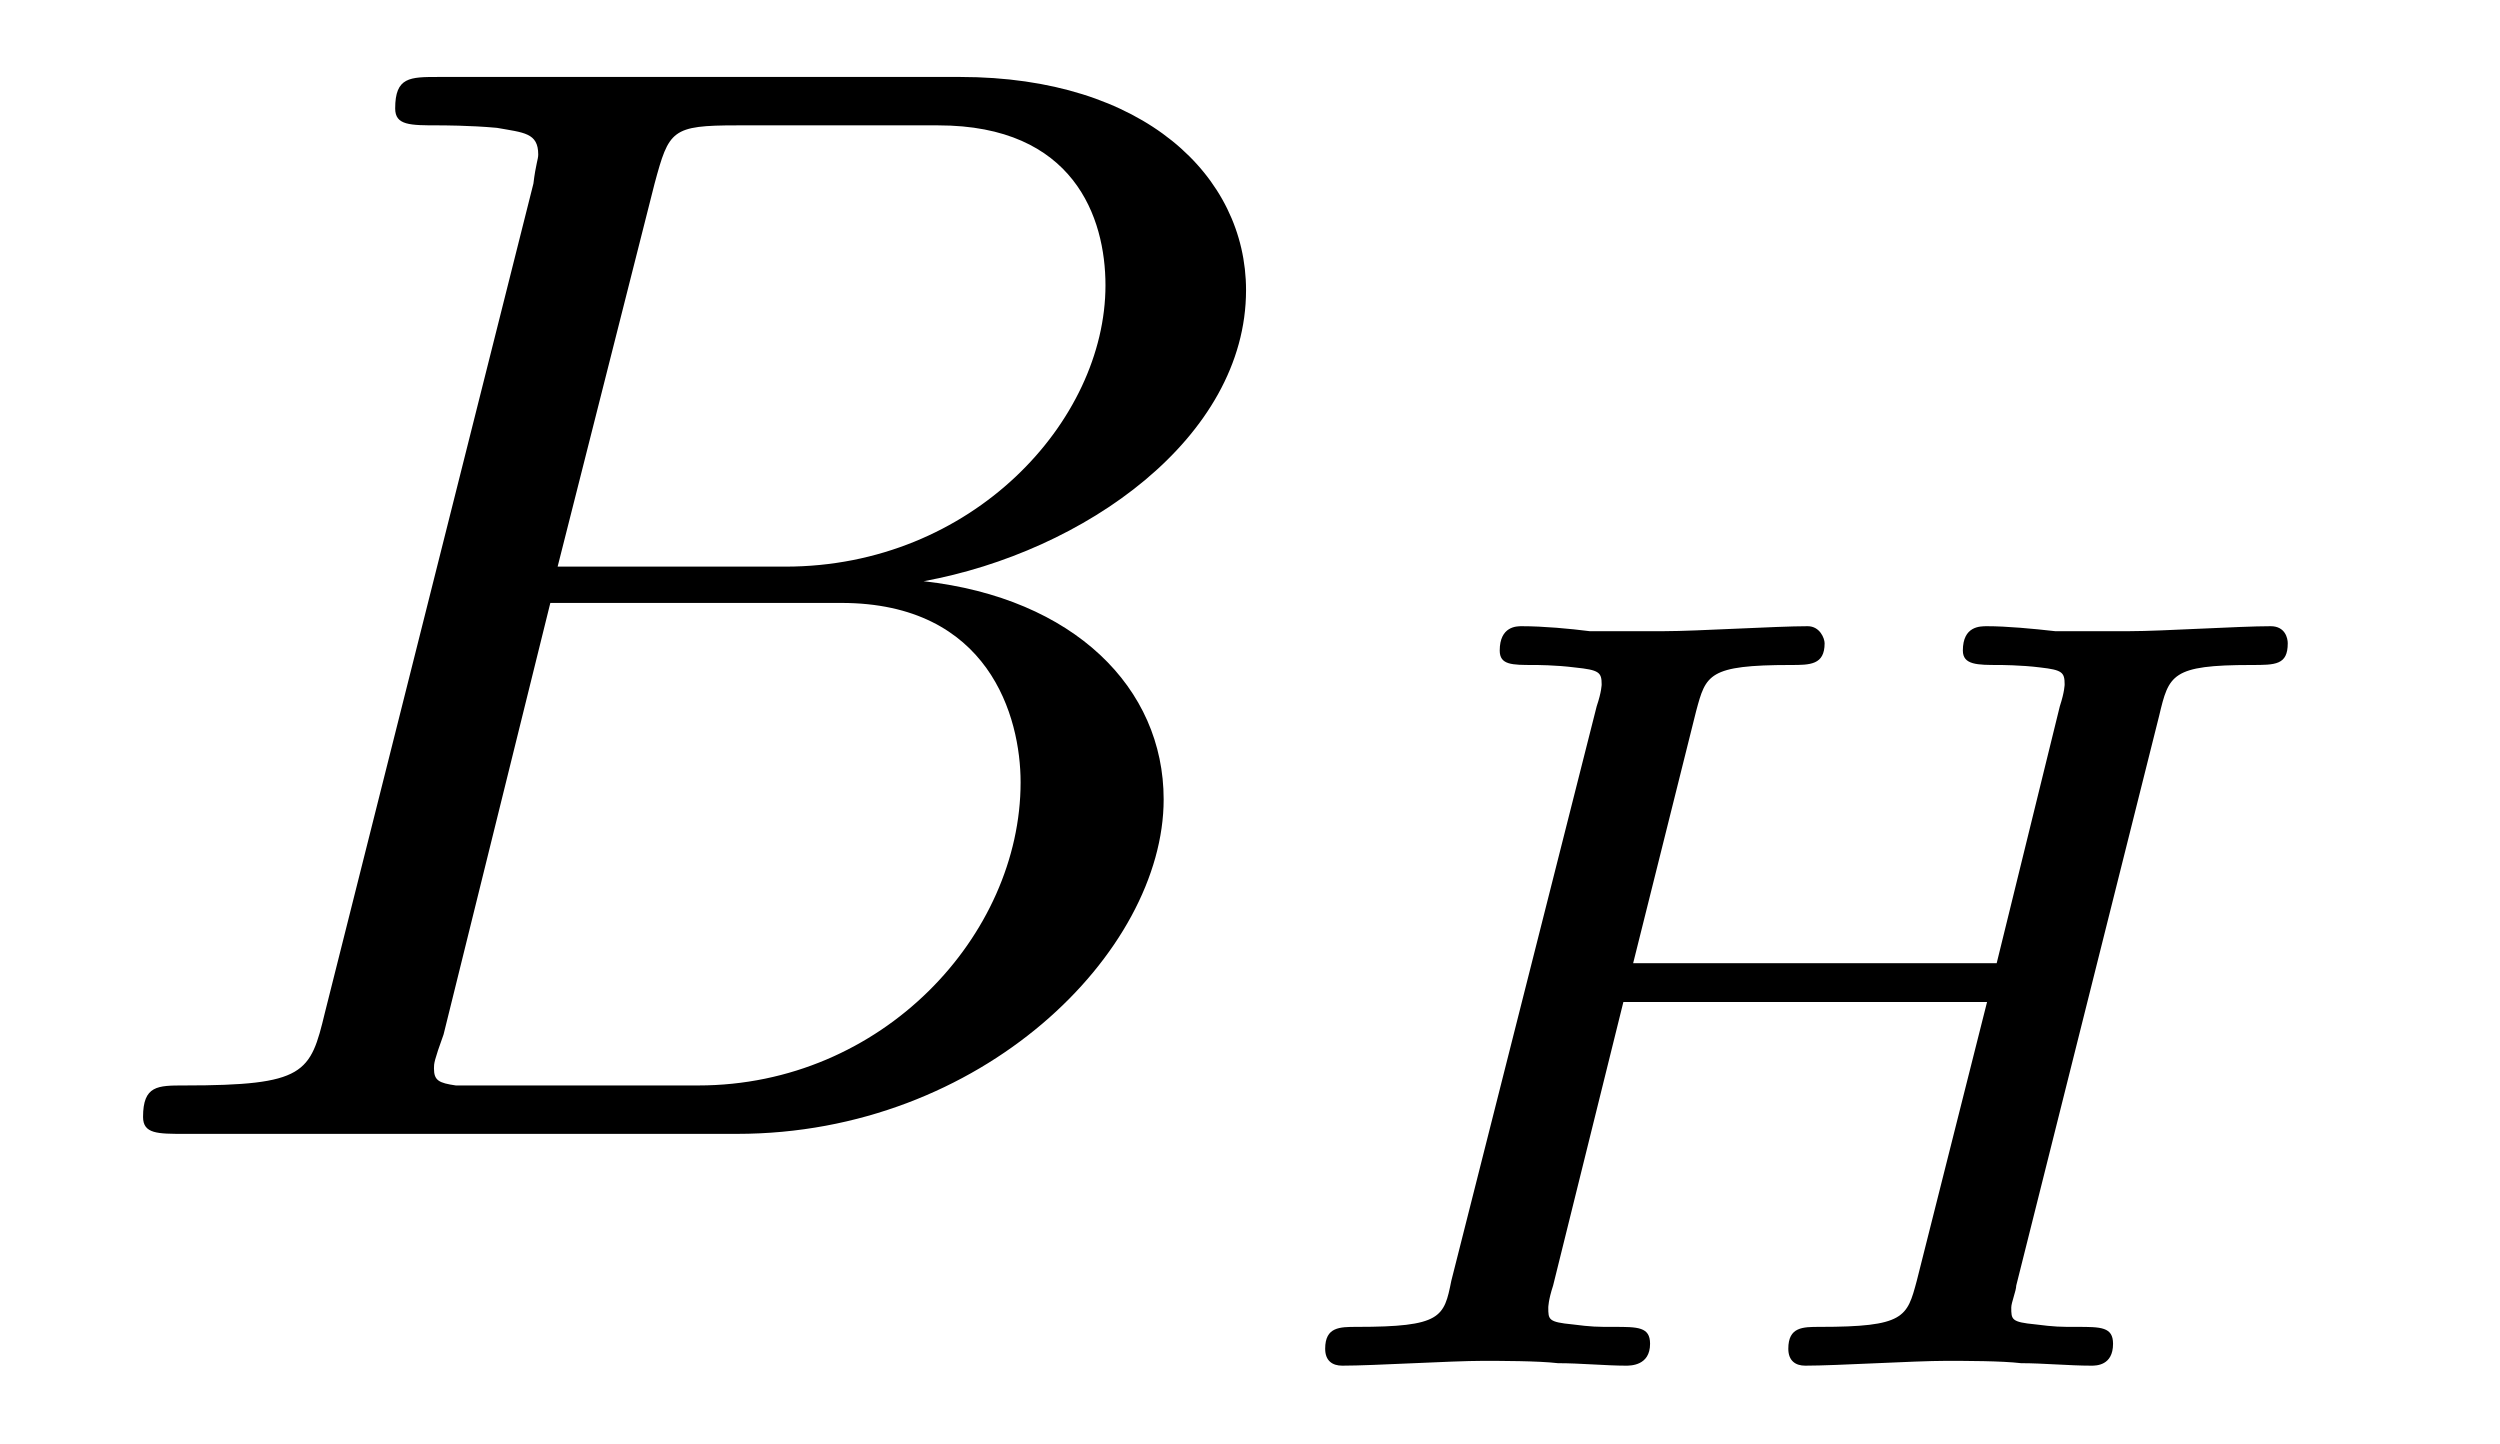
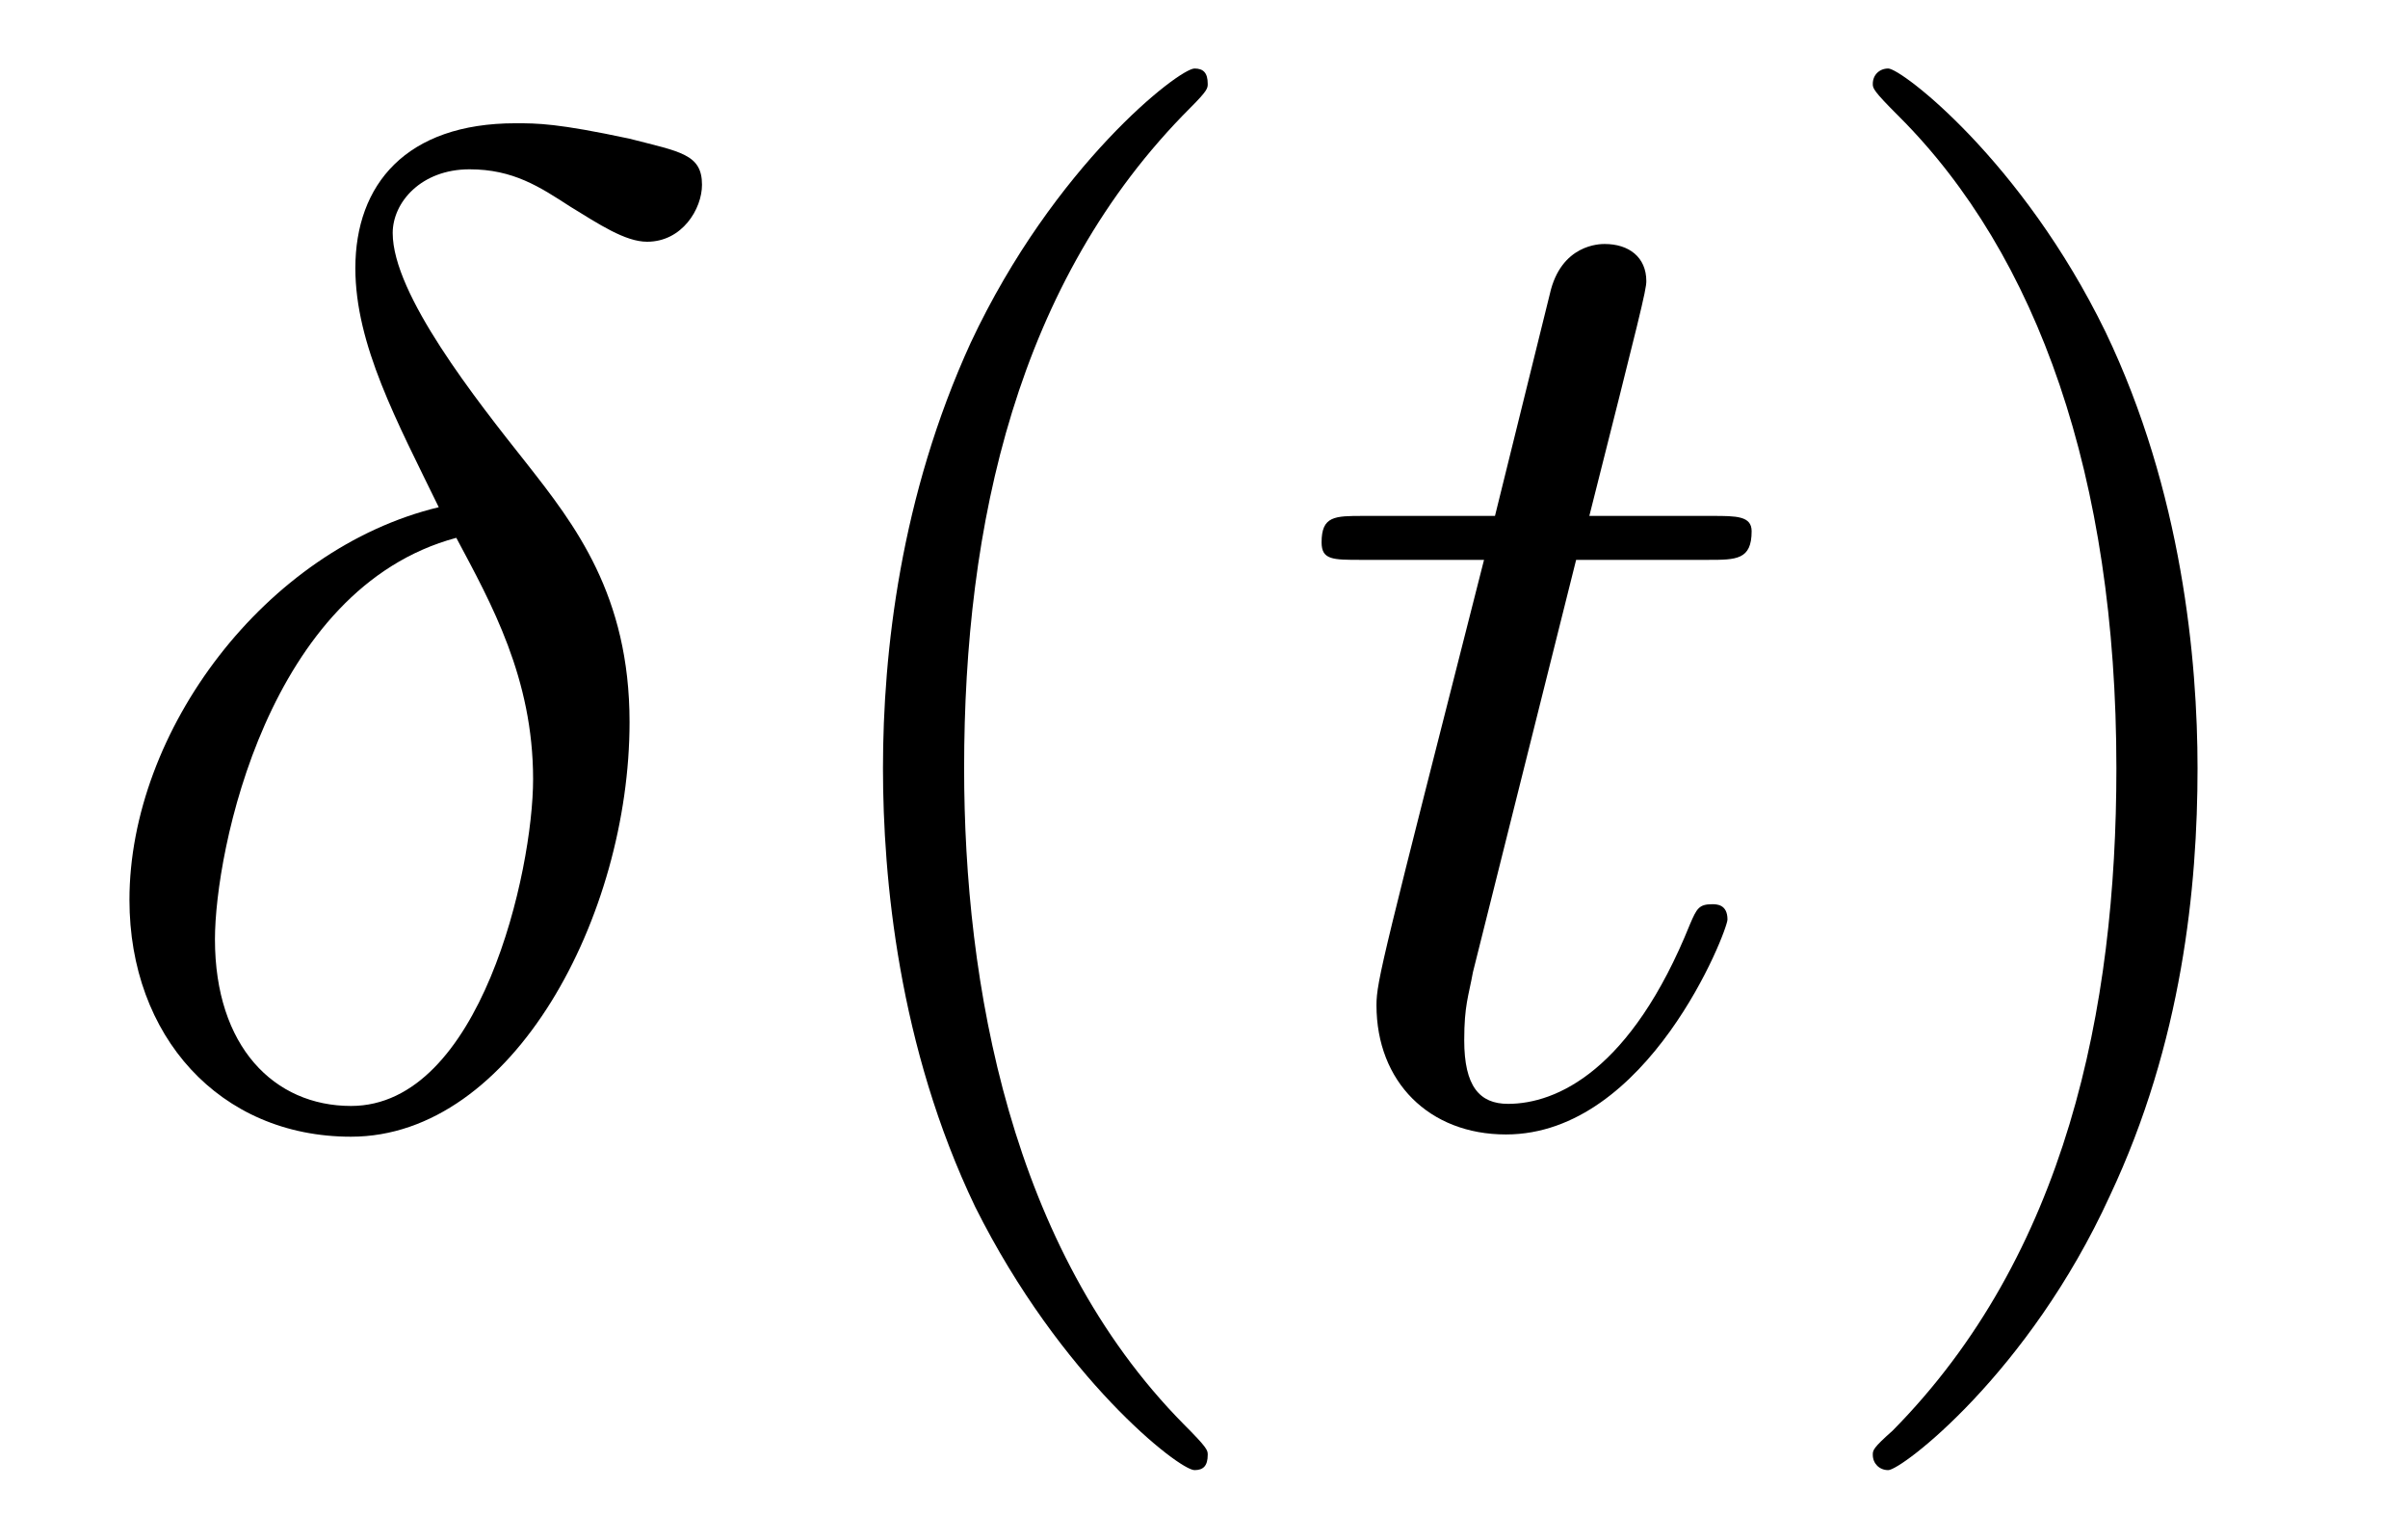
- <svg xmlns="http://www.w3.org/2000/svg" xmlns:xlink="http://www.w3.org/1999/xlink" viewBox="0 0 16.113 9.302" version="1.2">
+ <svg xmlns="http://www.w3.org/2000/svg" xmlns:xlink="http://www.w3.org/1999/xlink" viewBox="0 0 17.151 10.963" version="1.2">
  <defs>
    <g>
      <symbol overflow="visible" id="glyph0-0">
        <path style="stroke:none;" d="" />
      </symbol>
      <symbol overflow="visible" id="glyph0-1">
-         <path style="stroke:none;" d="M 1.594 -0.781 C 1.5 -0.391 1.469 -0.312 0.688 -0.312 C 0.516 -0.312 0.422 -0.312 0.422 -0.109 C 0.422 0 0.516 0 0.688 0 L 4.25 0 C 5.828 0 7 -1.172 7 -2.156 C 7 -2.875 6.422 -3.453 5.453 -3.562 C 6.484 -3.75 7.531 -4.484 7.531 -5.438 C 7.531 -6.172 6.875 -6.812 5.688 -6.812 L 2.328 -6.812 C 2.141 -6.812 2.047 -6.812 2.047 -6.609 C 2.047 -6.5 2.141 -6.5 2.328 -6.5 C 2.344 -6.5 2.531 -6.5 2.703 -6.484 C 2.875 -6.453 2.969 -6.453 2.969 -6.312 C 2.969 -6.281 2.953 -6.25 2.938 -6.125 Z M 3.094 -3.656 L 3.719 -6.125 C 3.812 -6.469 3.828 -6.5 4.25 -6.5 L 5.547 -6.5 C 6.422 -6.5 6.625 -5.906 6.625 -5.469 C 6.625 -4.594 5.766 -3.656 4.562 -3.656 Z M 2.656 -0.312 C 2.516 -0.312 2.5 -0.312 2.438 -0.312 C 2.328 -0.328 2.297 -0.344 2.297 -0.422 C 2.297 -0.453 2.297 -0.469 2.359 -0.641 L 3.047 -3.422 L 4.922 -3.422 C 5.875 -3.422 6.078 -2.688 6.078 -2.266 C 6.078 -1.281 5.188 -0.312 4 -0.312 Z M 2.656 -0.312 " />
+         <path style="stroke:none;" d="M 2.625 -4.359 C 1.391 -4.062 0.422 -2.766 0.422 -1.562 C 0.422 -0.594 1.062 0.125 2 0.125 C 3.156 0.125 3.984 -1.453 3.984 -2.828 C 3.984 -3.734 3.594 -4.234 3.25 -4.672 C 2.891 -5.125 2.297 -5.875 2.297 -6.312 C 2.297 -6.531 2.5 -6.766 2.844 -6.766 C 3.156 -6.766 3.344 -6.641 3.562 -6.5 C 3.766 -6.375 3.953 -6.25 4.109 -6.25 C 4.359 -6.25 4.5 -6.484 4.5 -6.656 C 4.5 -6.875 4.344 -6.891 3.984 -6.984 C 3.469 -7.094 3.328 -7.094 3.172 -7.094 C 2.391 -7.094 2.031 -6.656 2.031 -6.062 C 2.031 -5.516 2.328 -4.969 2.625 -4.359 Z M 2.75 -4.141 C 3 -3.672 3.297 -3.141 3.297 -2.422 C 3.297 -1.766 2.922 -0.094 2 -0.094 C 1.453 -0.094 1.031 -0.516 1.031 -1.281 C 1.031 -1.906 1.406 -3.781 2.75 -4.141 Z M 2.75 -4.141 " />
+       </symbol>
+       <symbol overflow="visible" id="glyph0-2">
+         <path style="stroke:none;" d="M 2.047 -3.984 L 2.984 -3.984 C 3.188 -3.984 3.297 -3.984 3.297 -4.188 C 3.297 -4.297 3.188 -4.297 3.016 -4.297 L 2.141 -4.297 C 2.5 -5.719 2.547 -5.906 2.547 -5.969 C 2.547 -6.141 2.422 -6.234 2.25 -6.234 C 2.219 -6.234 1.938 -6.234 1.859 -5.875 L 1.469 -4.297 L 0.531 -4.297 C 0.328 -4.297 0.234 -4.297 0.234 -4.109 C 0.234 -3.984 0.312 -3.984 0.516 -3.984 L 1.391 -3.984 C 0.672 -1.156 0.625 -0.984 0.625 -0.812 C 0.625 -0.266 1 0.109 1.547 0.109 C 2.562 0.109 3.125 -1.344 3.125 -1.422 C 3.125 -1.531 3.047 -1.531 3.016 -1.531 C 2.922 -1.531 2.906 -1.5 2.859 -1.391 C 2.438 -0.344 1.906 -0.109 1.562 -0.109 C 1.359 -0.109 1.25 -0.234 1.25 -0.562 C 1.25 -0.812 1.281 -0.875 1.312 -1.047 Z M 2.047 -3.984 " />
      </symbol>
      <symbol overflow="visible" id="glyph1-0">
        <path style="stroke:none;" d="" />
      </symbol>
      <symbol overflow="visible" id="glyph1-1">
-         <path style="stroke:none;" d="M 5.859 -4.188 C 5.922 -4.453 5.938 -4.516 6.453 -4.516 C 6.609 -4.516 6.688 -4.516 6.688 -4.656 C 6.688 -4.688 6.672 -4.766 6.578 -4.766 C 6.375 -4.766 5.875 -4.734 5.672 -4.734 C 5.547 -4.734 5.297 -4.734 5.188 -4.734 C 5.047 -4.75 4.875 -4.766 4.75 -4.766 C 4.703 -4.766 4.594 -4.766 4.594 -4.609 C 4.594 -4.516 4.688 -4.516 4.828 -4.516 C 4.828 -4.516 4.969 -4.516 5.094 -4.5 C 5.234 -4.484 5.25 -4.469 5.25 -4.391 C 5.25 -4.391 5.25 -4.344 5.219 -4.25 L 4.812 -2.594 L 2.469 -2.594 L 2.875 -4.219 C 2.938 -4.453 2.953 -4.516 3.484 -4.516 C 3.609 -4.516 3.703 -4.516 3.703 -4.656 C 3.703 -4.688 3.672 -4.766 3.594 -4.766 C 3.391 -4.766 2.875 -4.734 2.672 -4.734 C 2.562 -4.734 2.312 -4.734 2.188 -4.734 C 2.062 -4.75 1.891 -4.766 1.75 -4.766 C 1.719 -4.766 1.609 -4.766 1.609 -4.609 C 1.609 -4.516 1.688 -4.516 1.828 -4.516 C 1.844 -4.516 1.969 -4.516 2.094 -4.5 C 2.25 -4.484 2.266 -4.469 2.266 -4.391 C 2.266 -4.391 2.266 -4.344 2.234 -4.25 L 1.297 -0.547 C 1.25 -0.312 1.234 -0.25 0.688 -0.25 C 0.578 -0.25 0.484 -0.25 0.484 -0.109 C 0.484 -0.031 0.531 0 0.594 0 C 0.797 0 1.297 -0.031 1.5 -0.031 C 1.609 -0.031 1.859 -0.031 1.984 -0.016 C 2.125 -0.016 2.297 0 2.422 0 C 2.453 0 2.578 0 2.578 -0.141 C 2.578 -0.25 2.5 -0.25 2.344 -0.25 C 2.234 -0.25 2.203 -0.25 2.078 -0.266 C 1.922 -0.281 1.922 -0.297 1.922 -0.375 C 1.922 -0.375 1.922 -0.422 1.953 -0.516 L 2.406 -2.344 L 4.75 -2.344 L 4.297 -0.547 C 4.234 -0.312 4.219 -0.25 3.672 -0.25 C 3.562 -0.25 3.469 -0.25 3.469 -0.109 C 3.469 -0.031 3.516 0 3.578 0 C 3.781 0 4.281 -0.031 4.484 -0.031 C 4.609 -0.031 4.844 -0.031 4.969 -0.016 C 5.109 -0.016 5.281 0 5.422 0 C 5.453 0 5.562 0 5.562 -0.141 C 5.562 -0.25 5.484 -0.25 5.328 -0.25 C 5.219 -0.25 5.188 -0.25 5.062 -0.266 C 4.906 -0.281 4.906 -0.297 4.906 -0.375 C 4.906 -0.406 4.938 -0.484 4.938 -0.516 Z M 5.859 -4.188 " />
+         <path style="stroke:none;" d="M 3.297 2.391 C 3.297 2.359 3.297 2.344 3.125 2.172 C 1.891 0.922 1.562 -0.969 1.562 -2.5 C 1.562 -4.234 1.938 -5.969 3.172 -7.203 C 3.297 -7.328 3.297 -7.344 3.297 -7.375 C 3.297 -7.453 3.266 -7.484 3.203 -7.484 C 3.094 -7.484 2.203 -6.797 1.609 -5.531 C 1.109 -4.438 0.984 -3.328 0.984 -2.5 C 0.984 -1.719 1.094 -0.516 1.641 0.625 C 2.25 1.844 3.094 2.5 3.203 2.5 C 3.266 2.5 3.297 2.469 3.297 2.391 Z M 3.297 2.391 " />
+       </symbol>
+       <symbol overflow="visible" id="glyph1-2">
+         <path style="stroke:none;" d="M 2.875 -2.5 C 2.875 -3.266 2.766 -4.469 2.219 -5.609 C 1.625 -6.828 0.766 -7.484 0.672 -7.484 C 0.609 -7.484 0.562 -7.438 0.562 -7.375 C 0.562 -7.344 0.562 -7.328 0.75 -7.141 C 1.734 -6.156 2.297 -4.578 2.297 -2.5 C 2.297 -0.781 1.938 0.969 0.703 2.219 C 0.562 2.344 0.562 2.359 0.562 2.391 C 0.562 2.453 0.609 2.5 0.672 2.5 C 0.766 2.5 1.672 1.812 2.25 0.547 C 2.766 -0.547 2.875 -1.656 2.875 -2.5 Z M 2.875 -2.5 " />
      </symbol>
    </g>
+     <clipPath id="clip1">
+       <path d="M 6 0 L 9 0 L 9 10.965 L 6 10.965 Z M 6 0 " />
+     </clipPath>
+     <clipPath id="clip2">
+       <path d="M 13 0 L 16 0 L 16 10.965 L 13 10.965 Z M 13 0 " />
+     </clipPath>
  </defs>
  <g id="surface1">
    <g style="fill:rgb(0%,0%,0%);fill-opacity:1;">
-       <use xlink:href="#glyph0-1" x="0.5" y="7.308" />
+       <use xlink:href="#glyph0-1" x="0.5" y="7.972" />
+     </g>
+     <g clip-path="url(#clip1)" clip-rule="nonzero">
+       <g style="fill:rgb(0%,0%,0%);fill-opacity:1;">
+         <use xlink:href="#glyph1-1" x="5.305" y="7.972" />
+       </g>
    </g>
    <g style="fill:rgb(0%,0%,0%);fill-opacity:1;">
-       <use xlink:href="#glyph1-1" x="8.057" y="8.802" />
+       <use xlink:href="#glyph0-2" x="9.179" y="7.972" />
+     </g>
+     <g clip-path="url(#clip2)" clip-rule="nonzero">
+       <g style="fill:rgb(0%,0%,0%);fill-opacity:1;">
+         <use xlink:href="#glyph1-2" x="12.777" y="7.972" />
+       </g>
    </g>
  </g>
</svg>
